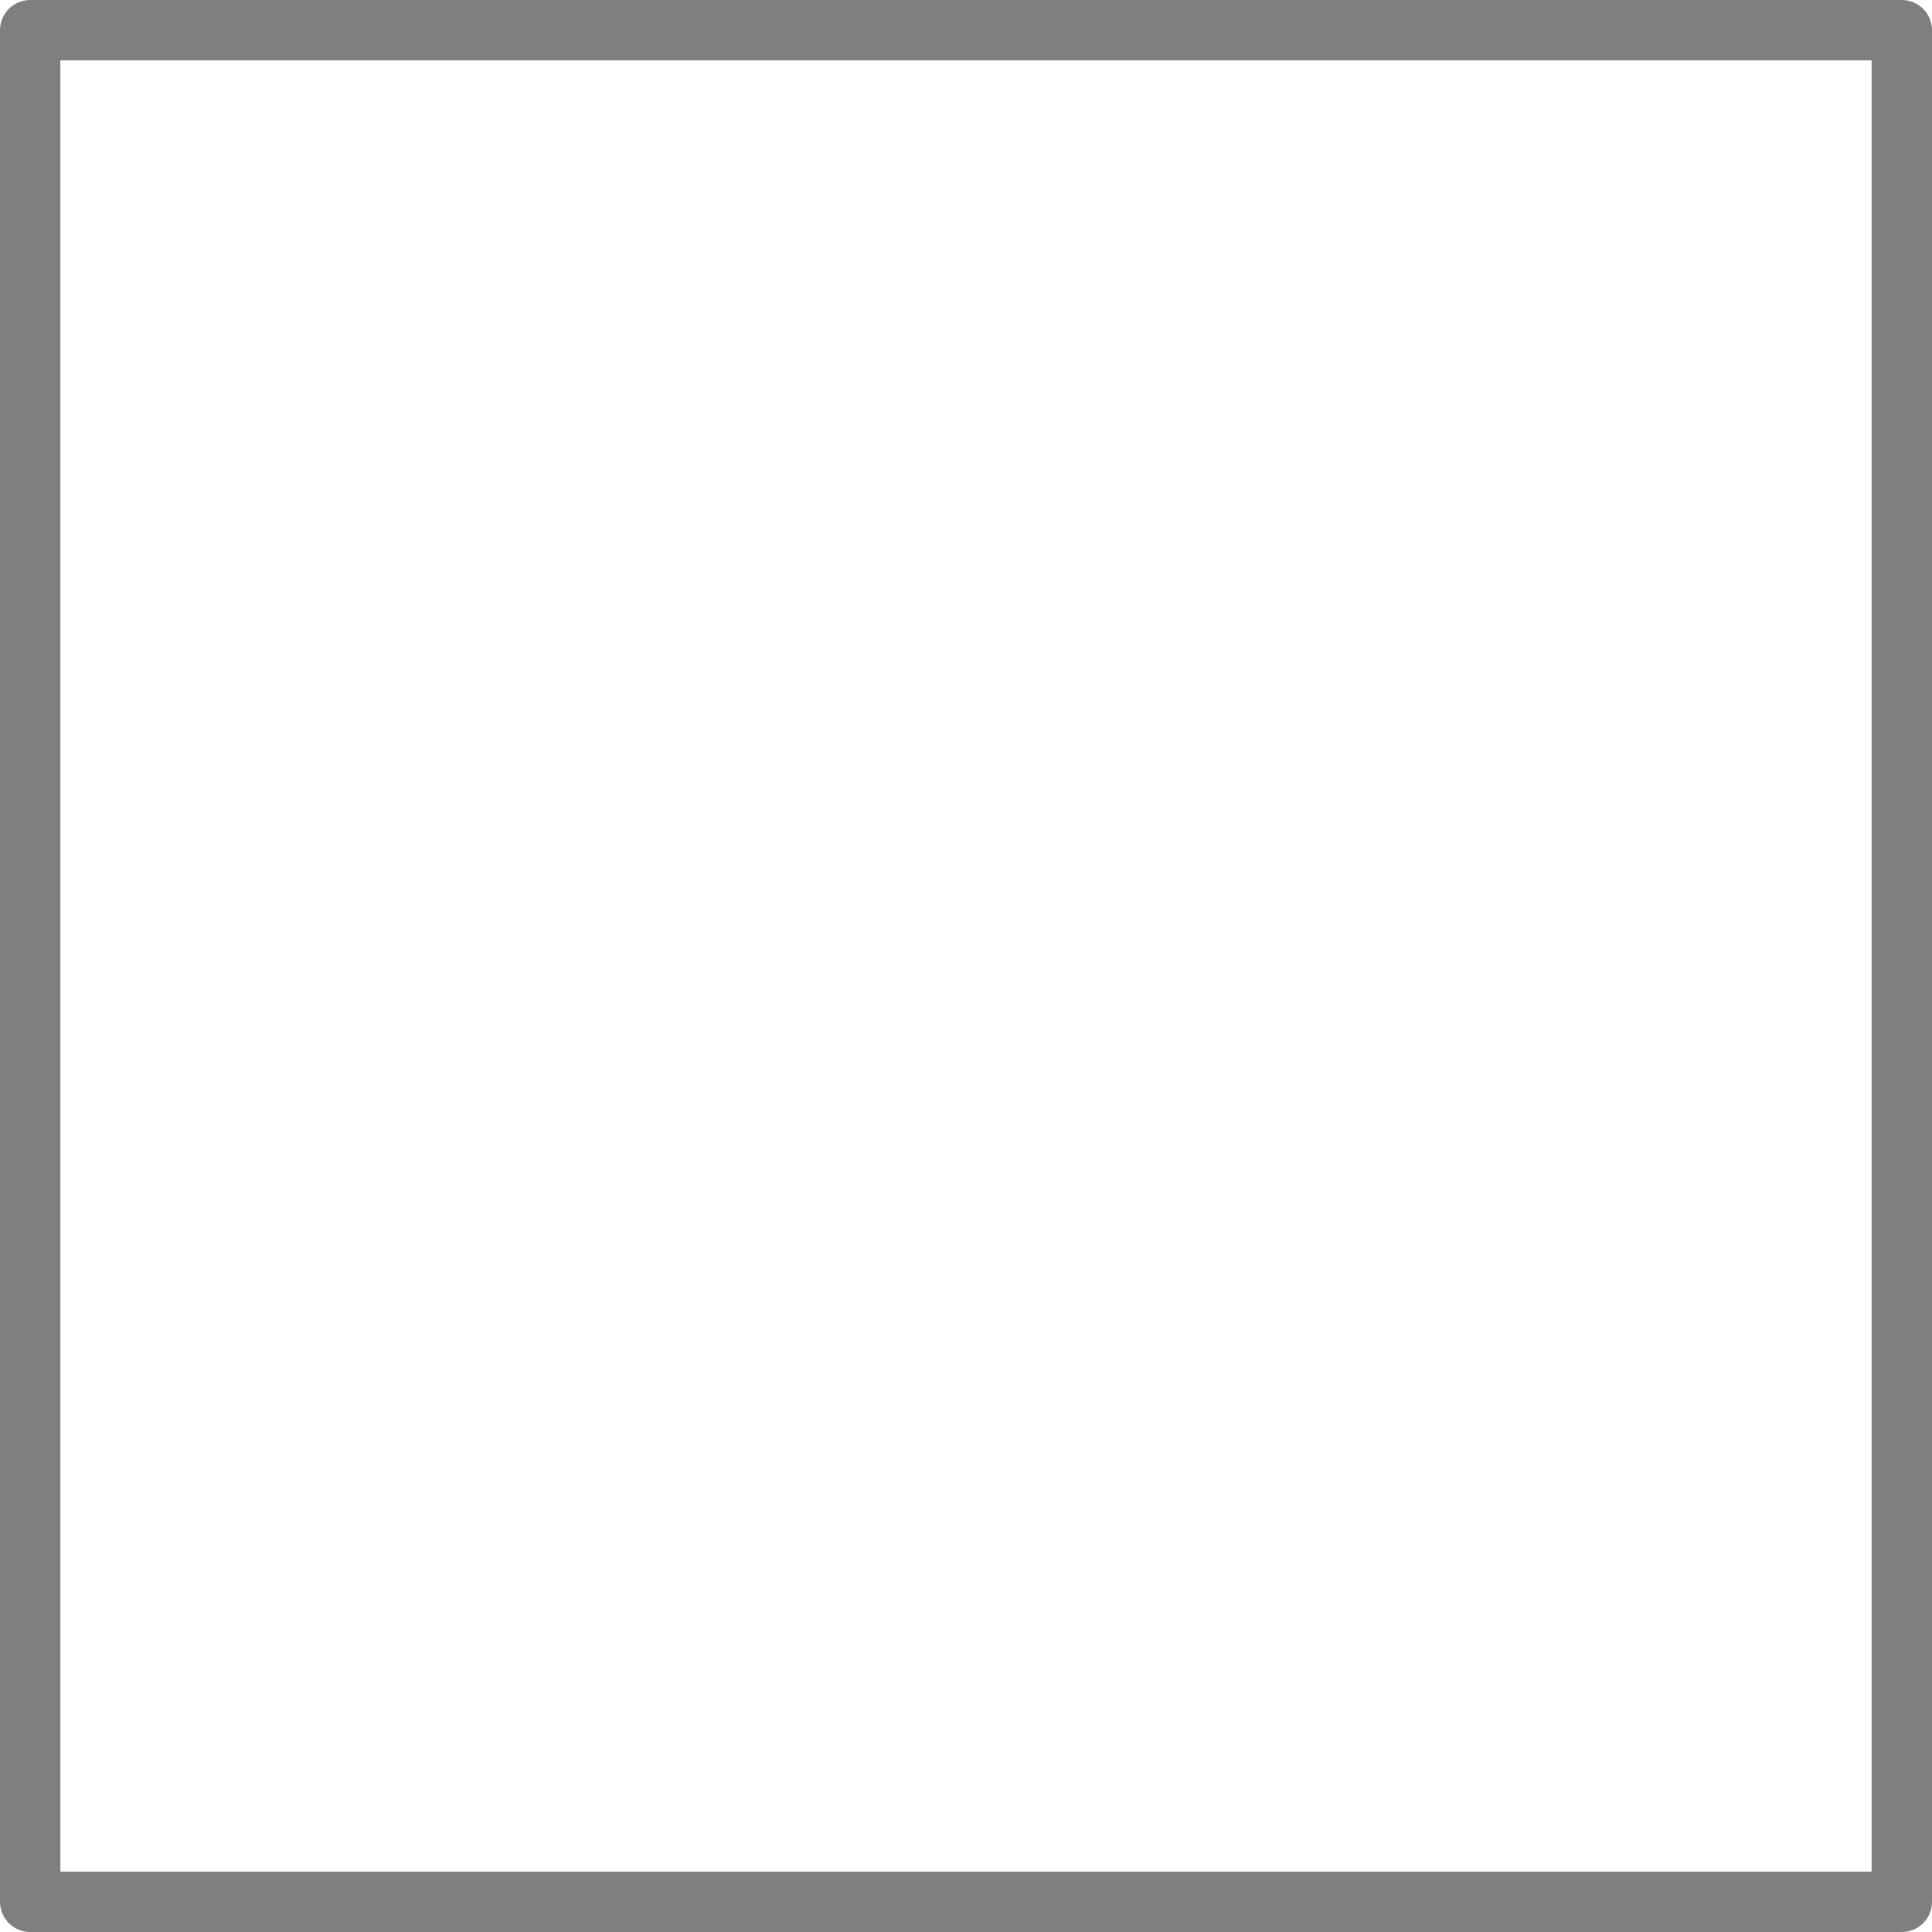
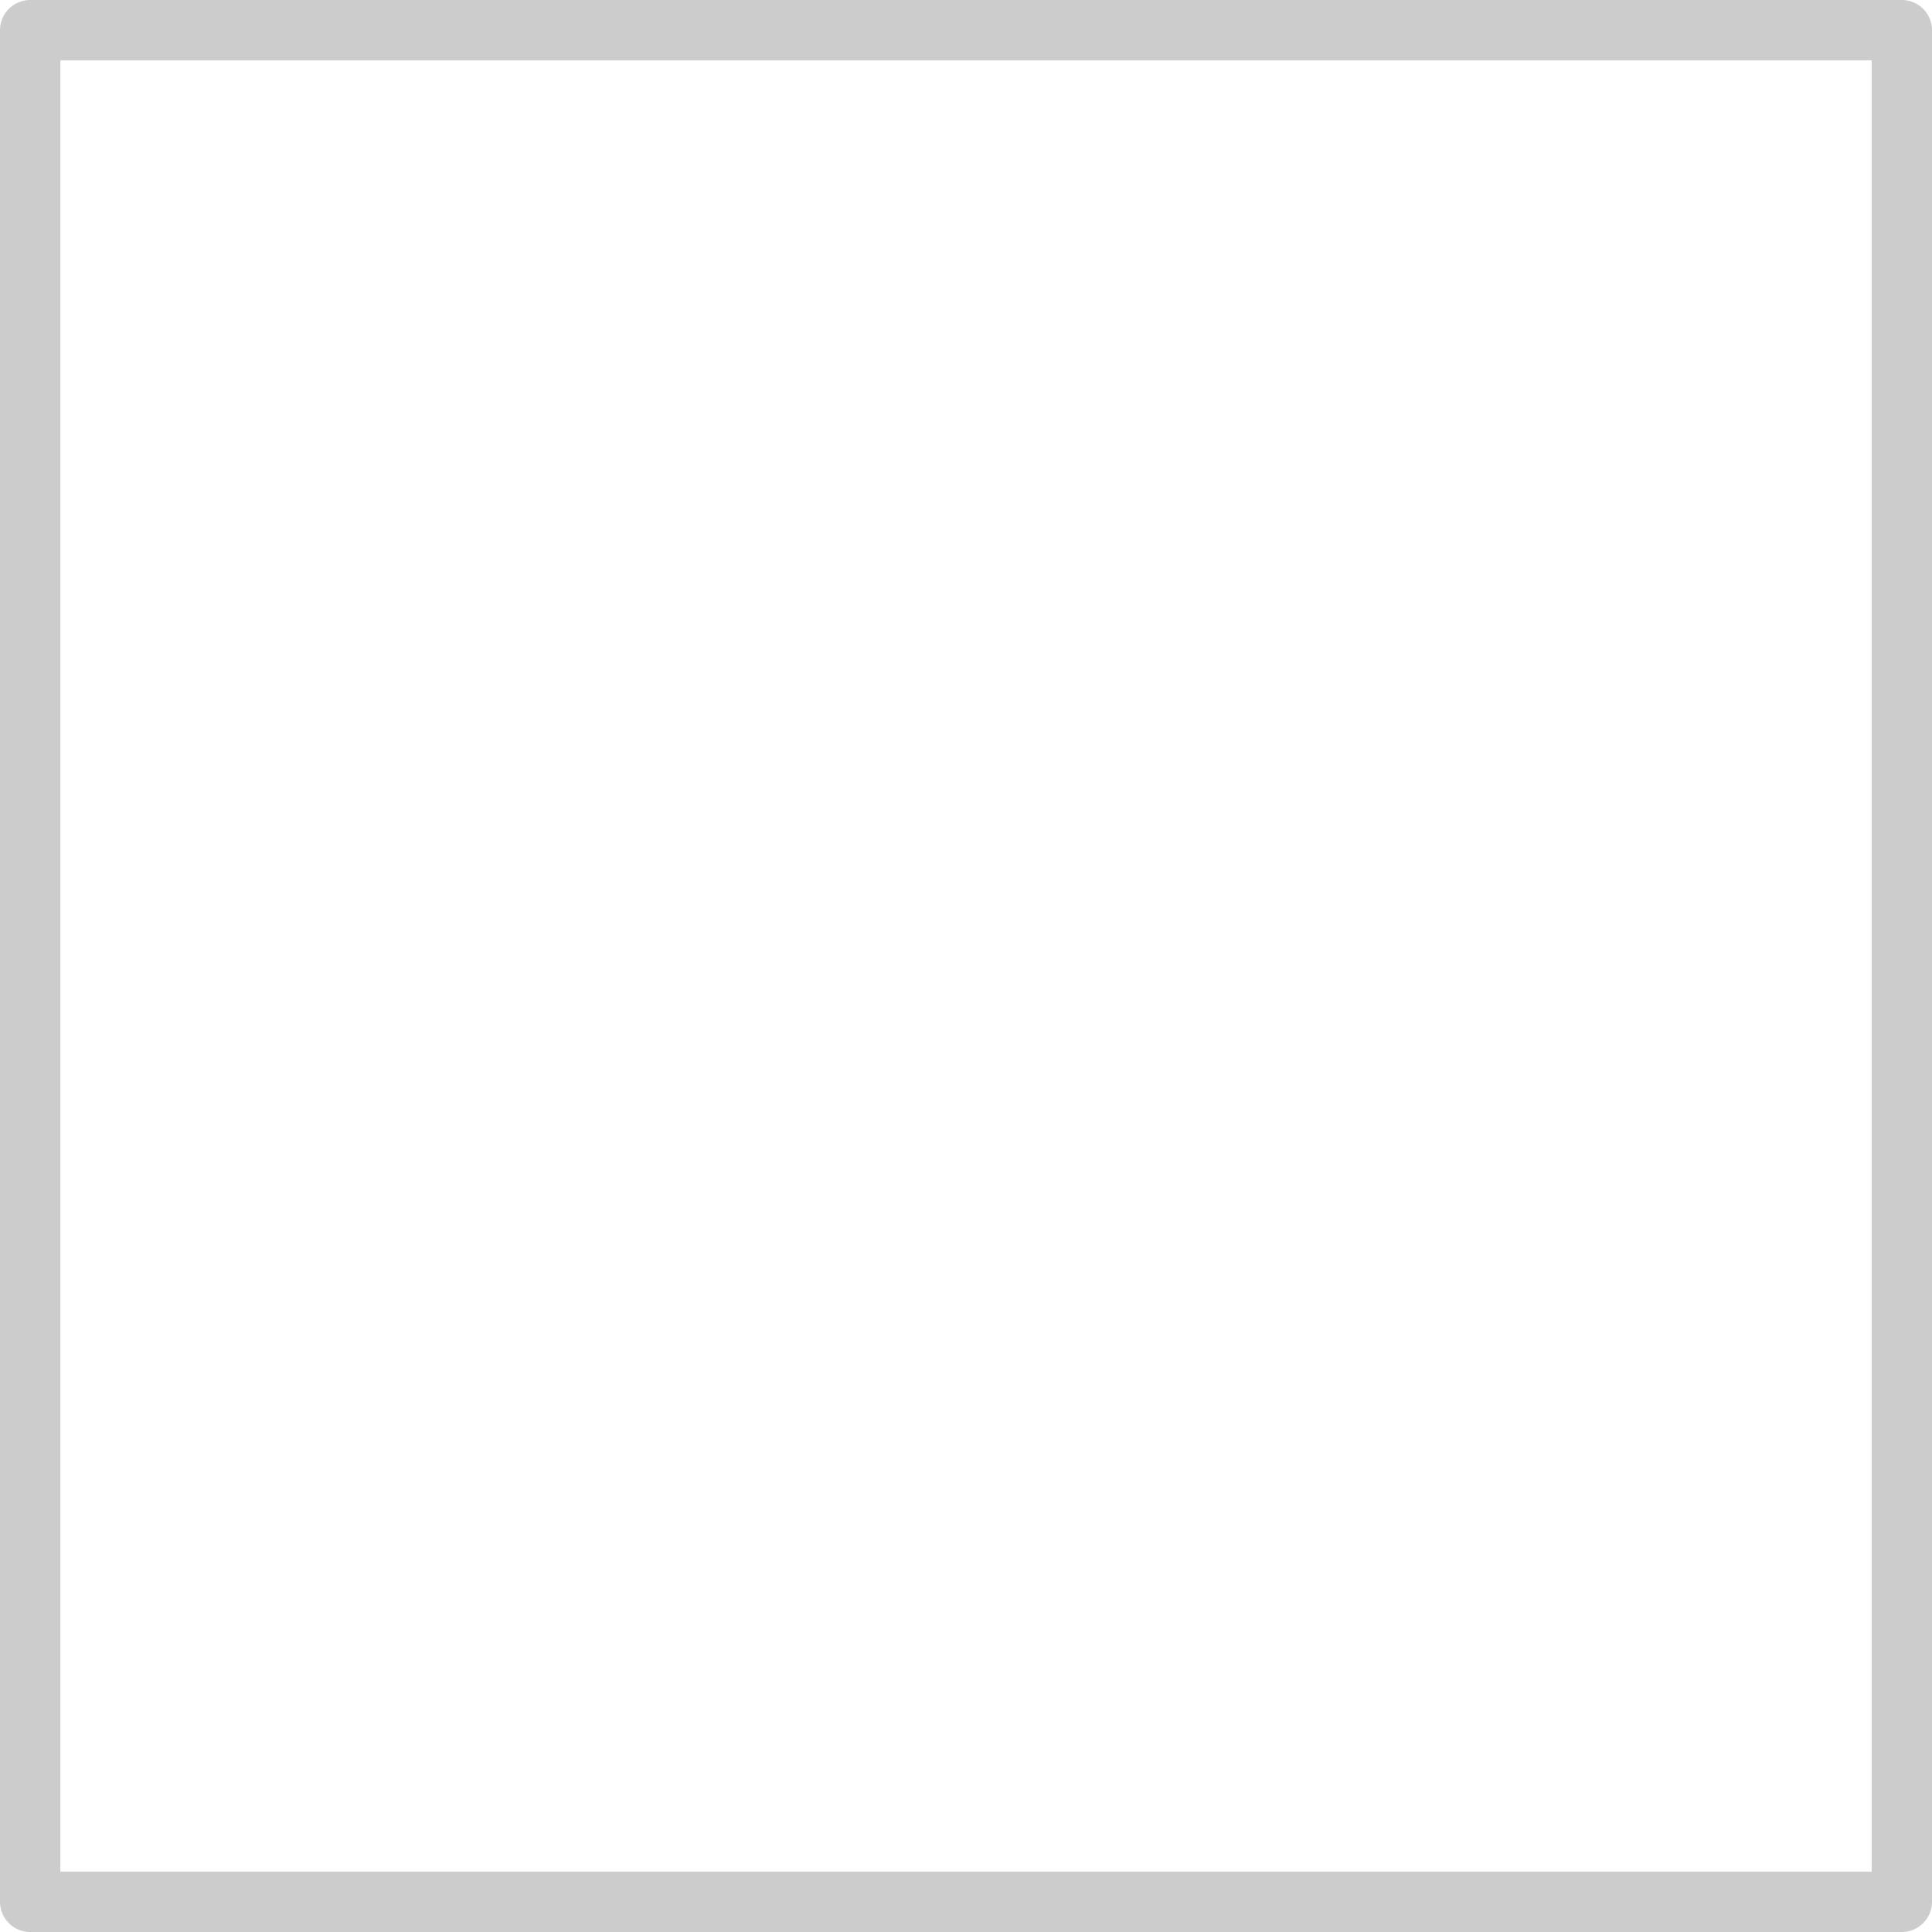
<svg xmlns="http://www.w3.org/2000/svg" width="640px" height="640px" viewBox="0 0 640 640" version="1.1">
  <g id="layer1">
-     <rect style="fill:none;stroke:#000000;stroke-width:20;stroke-linejoin:round;stroke-dasharray:none;stroke-opacity:0.5" width="620" height="620" x="10" y="10" />
+     <rect style="fill:none;stroke:#000000;stroke-width:20;stroke-linejoin:round;stroke-dasharray:none;stroke-opacity:0.2" width="620" height="620" x="10" y="10" />
  </g>
</svg>
